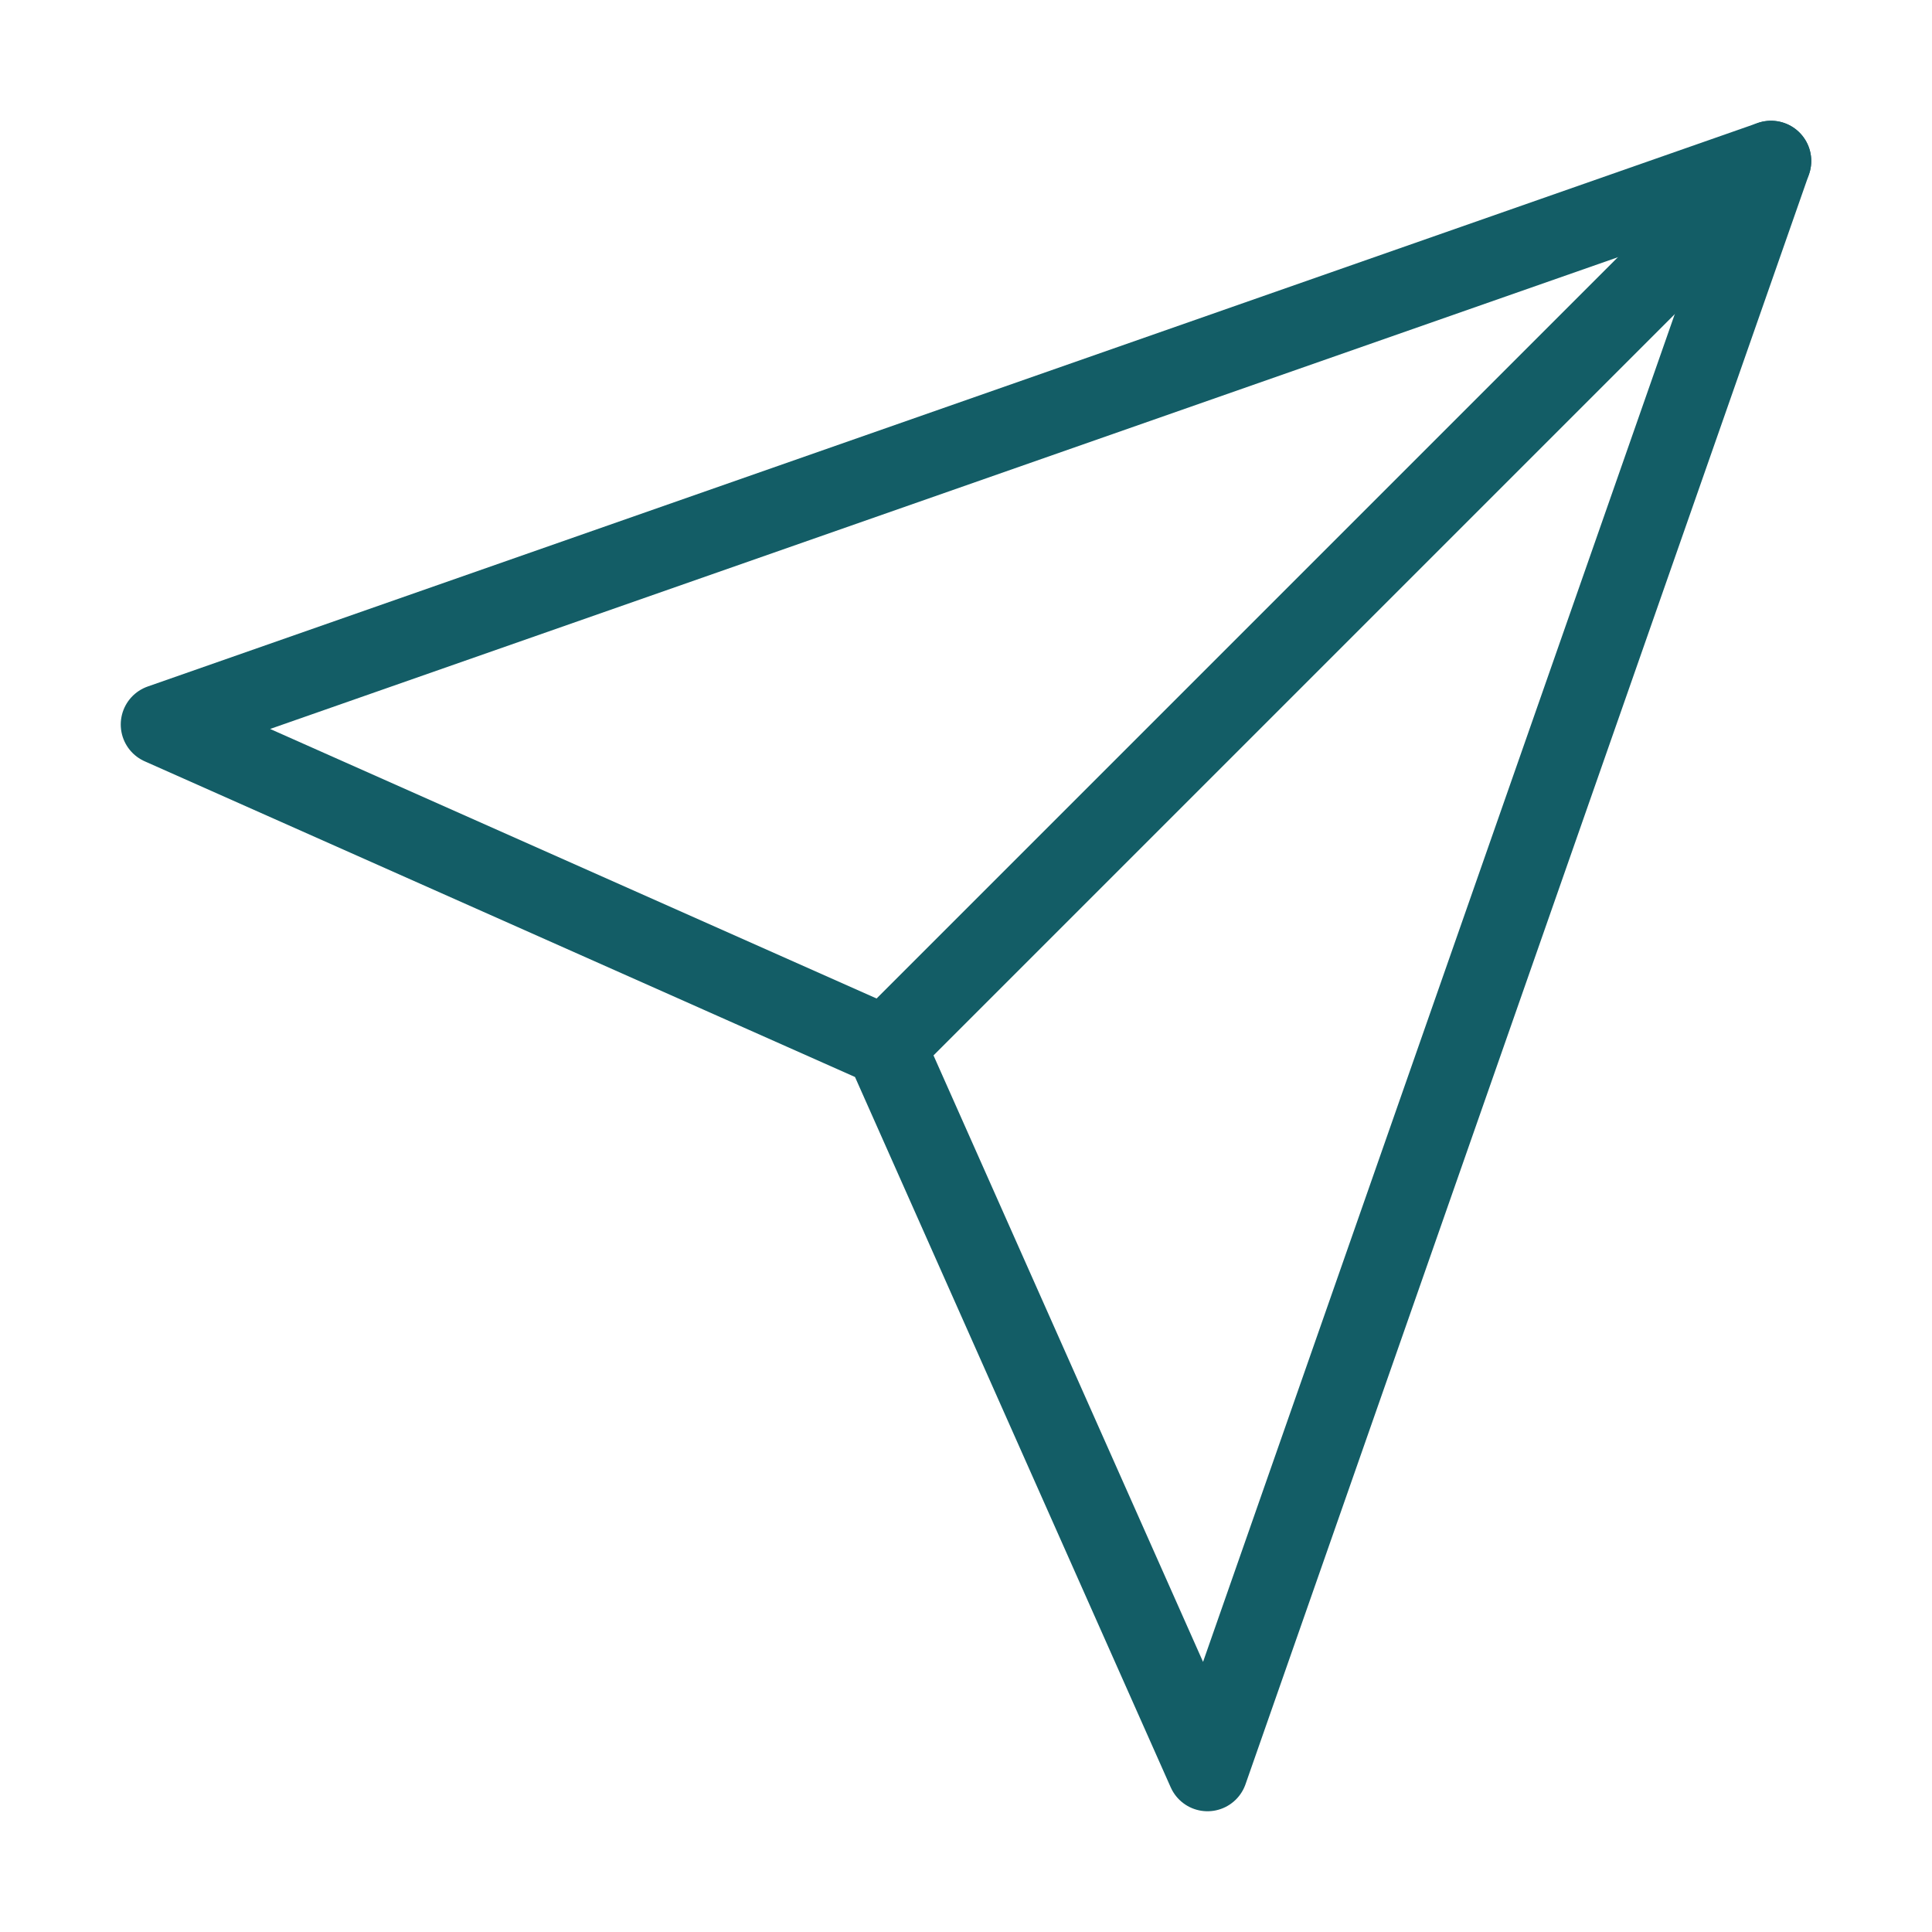
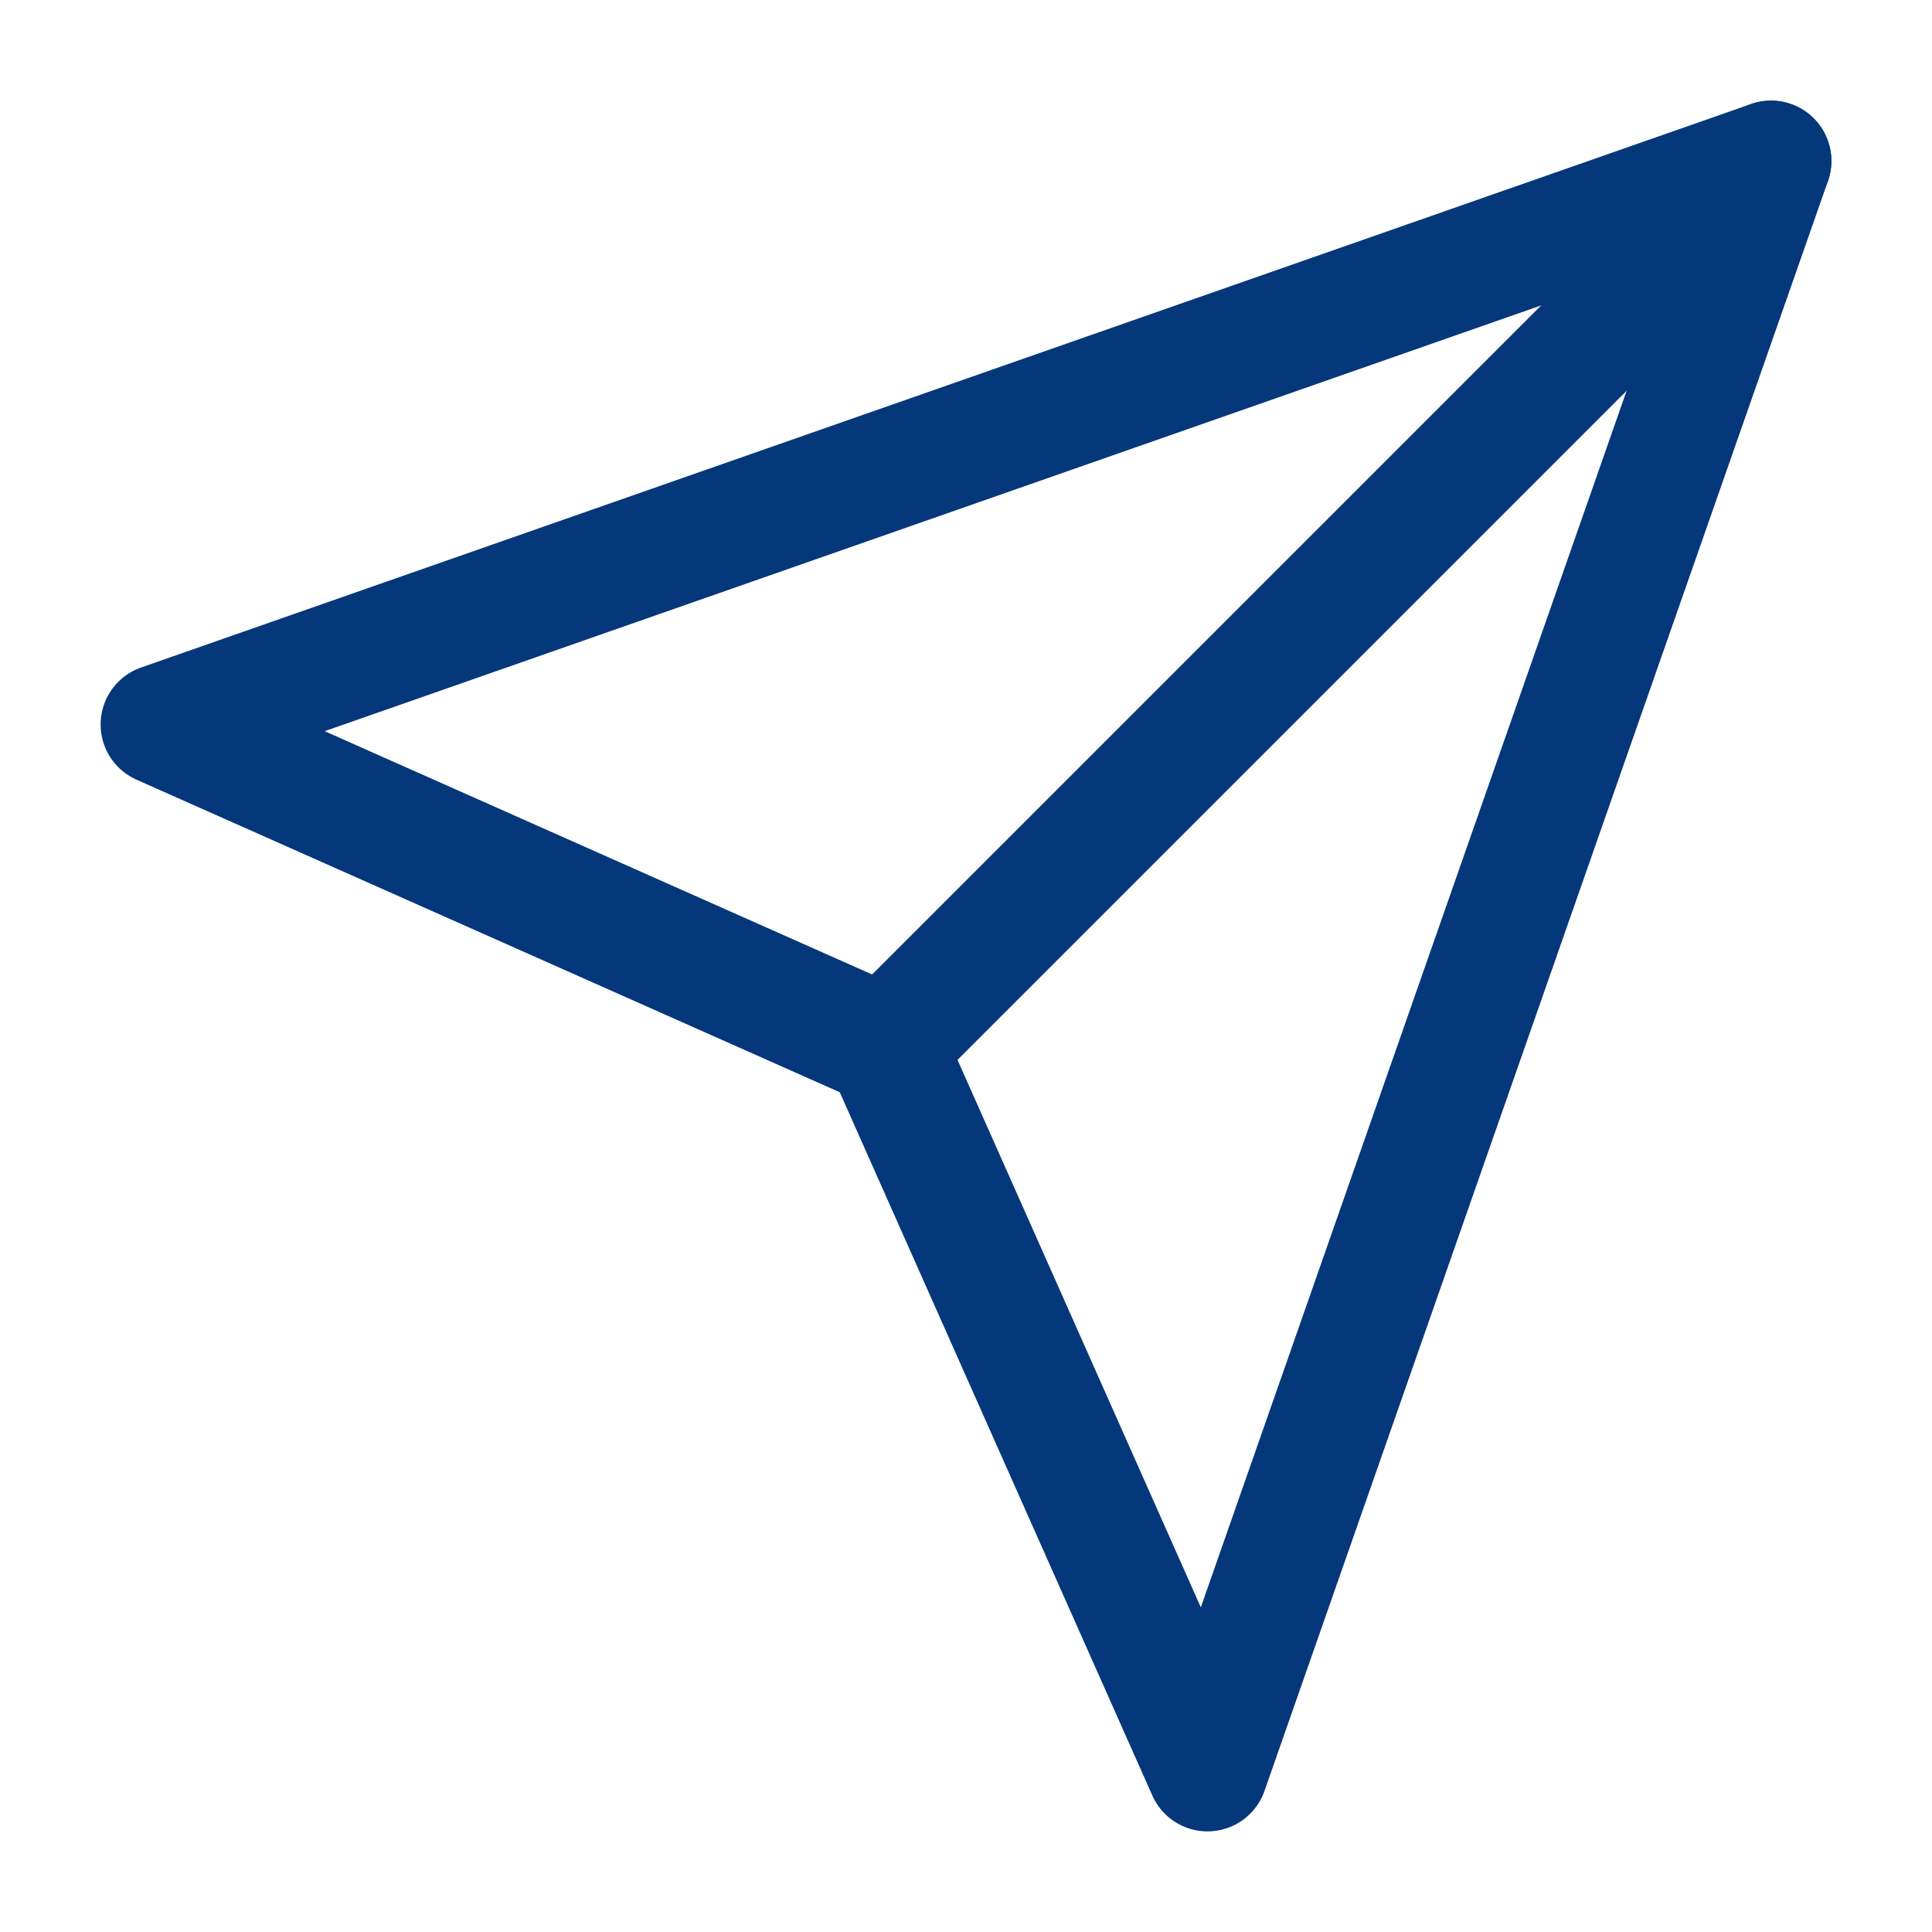
- <svg xmlns="http://www.w3.org/2000/svg" width="24" height="24" viewBox="0 0 24 24" fill="none" stroke="#135D66" stroke-width="1" stroke-linecap="round" stroke-linejoin="round" class="feather feather-send">
+ <svg xmlns="http://www.w3.org/2000/svg" width="24" height="24" viewBox="0 0 24 24" fill="none" stroke="#05377b" stroke-width="1.5" stroke-linecap="round" stroke-linejoin="round" class="feather feather-send">
  <line x1="22" y1="2" x2="11" y2="13" />
  <polygon points="22 2 15 22 11 13 2 9 22 2" />
</svg>
